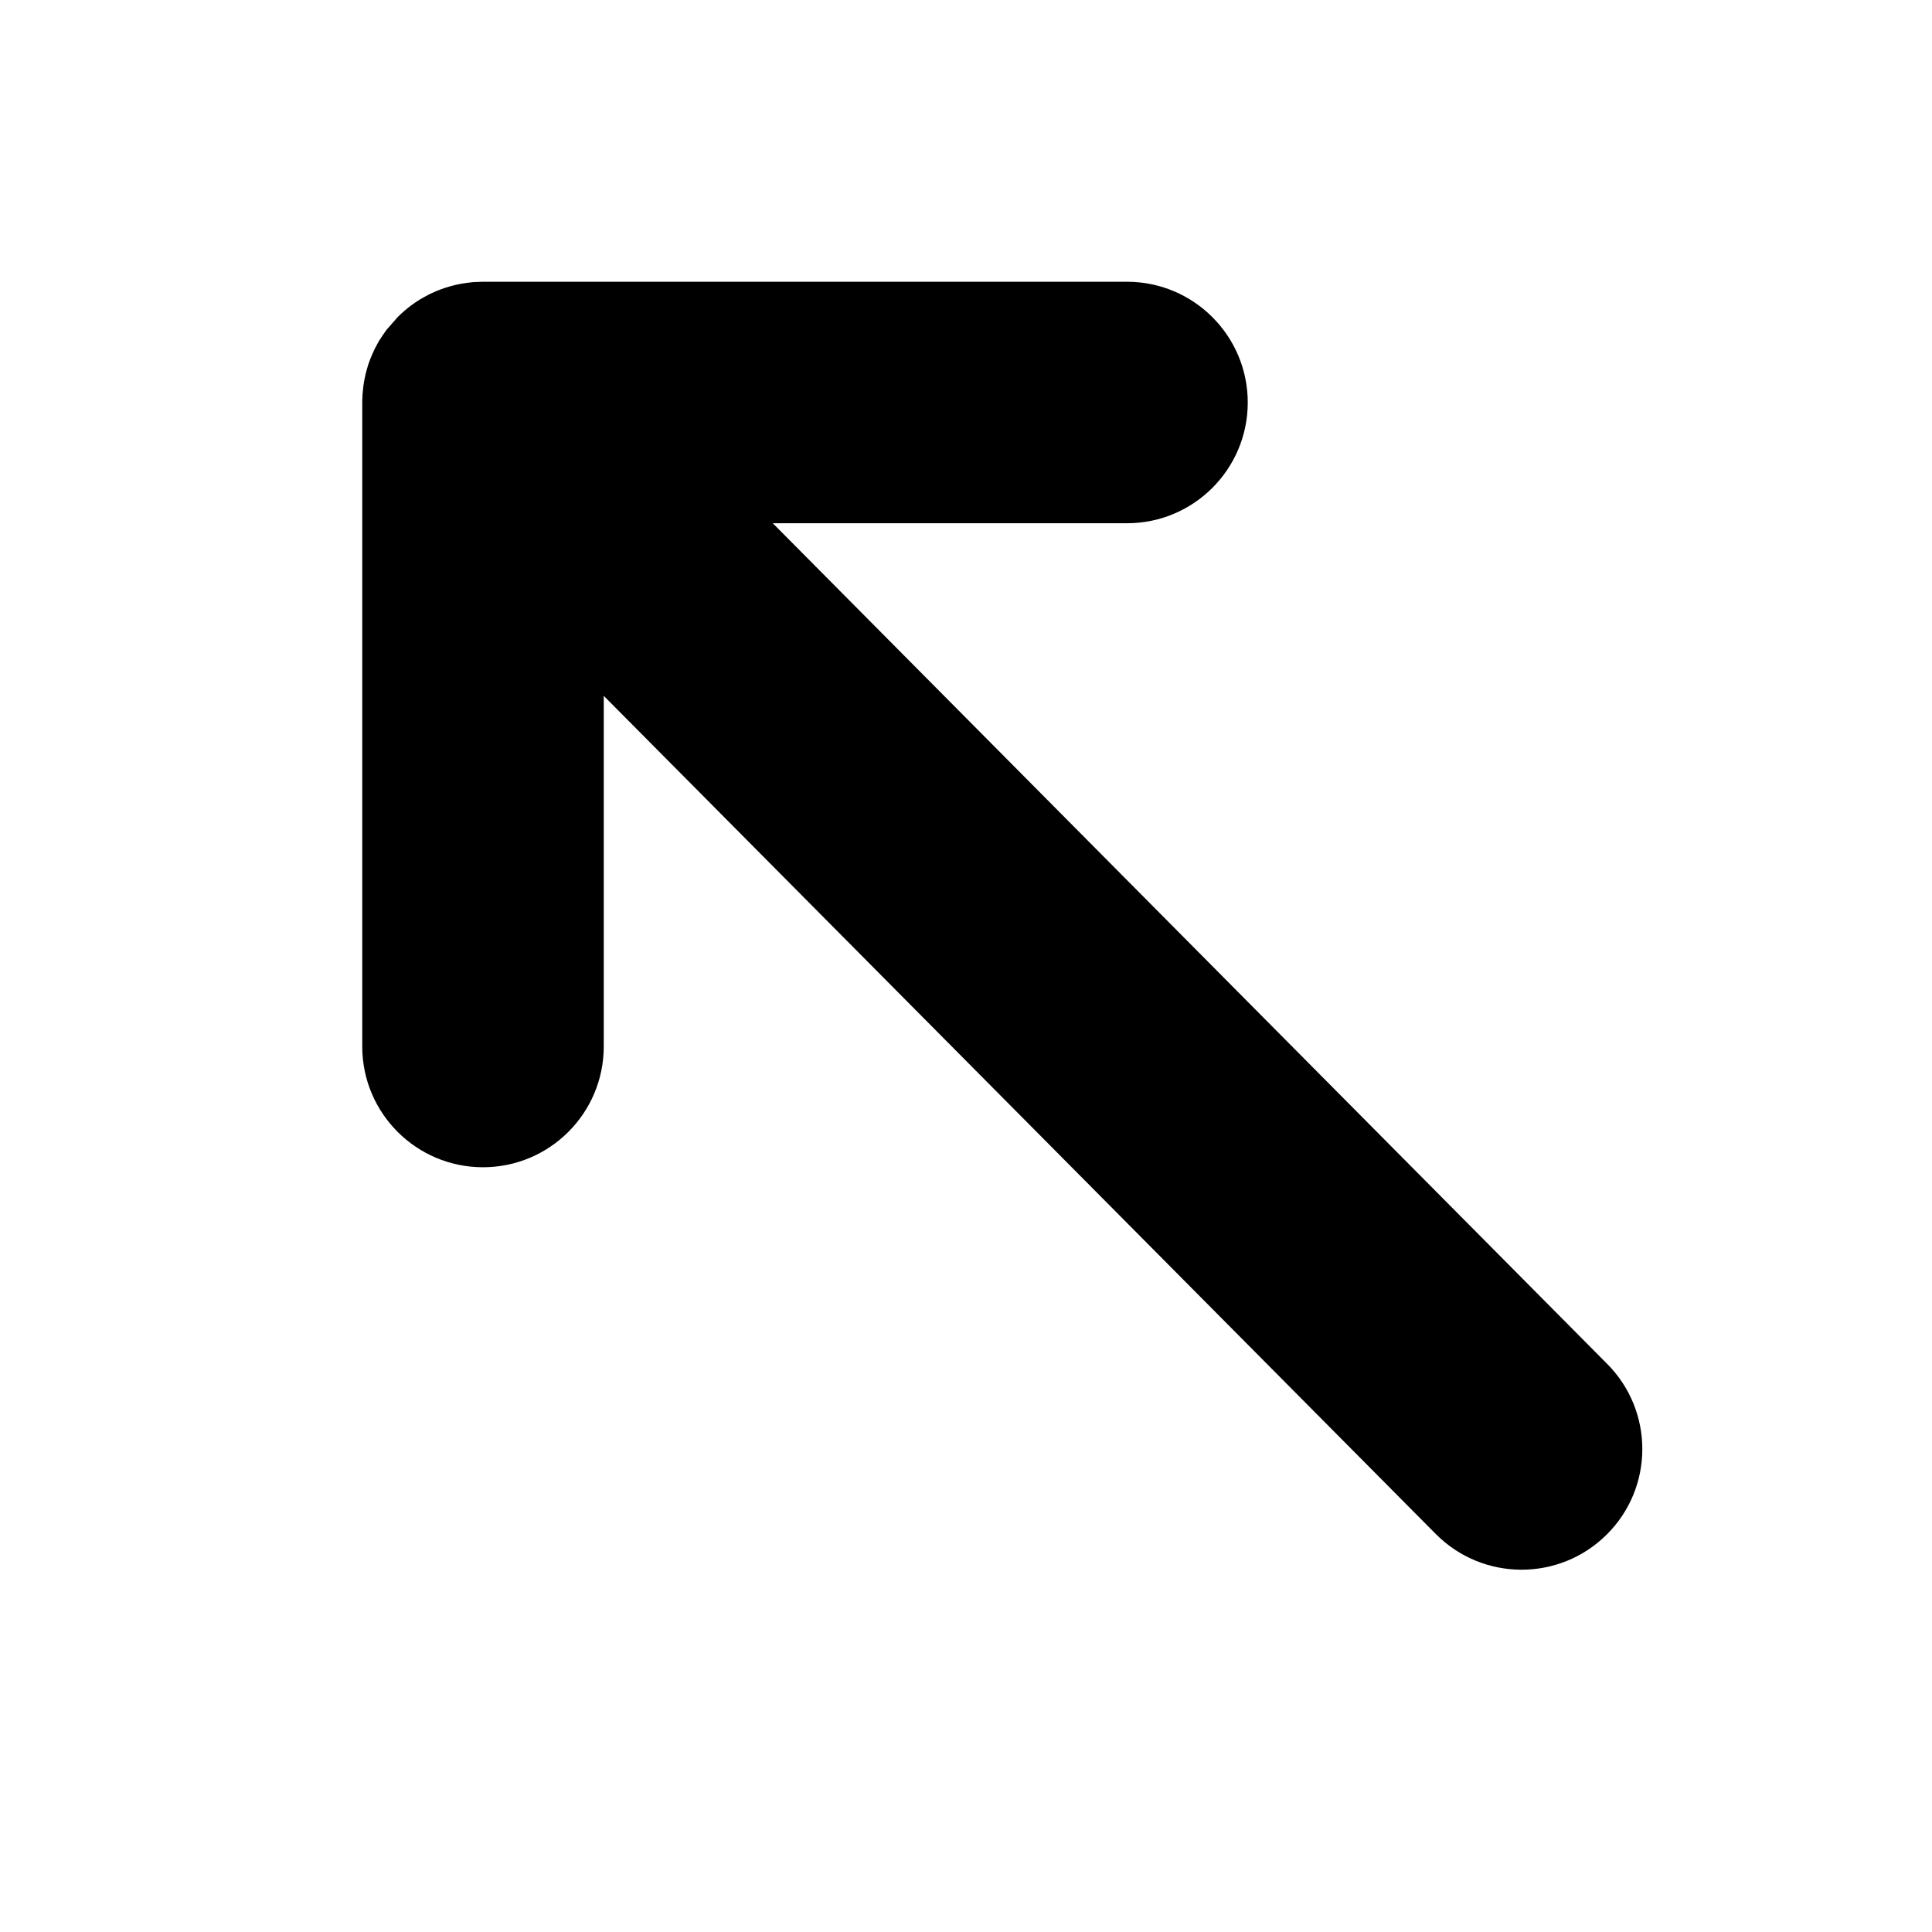
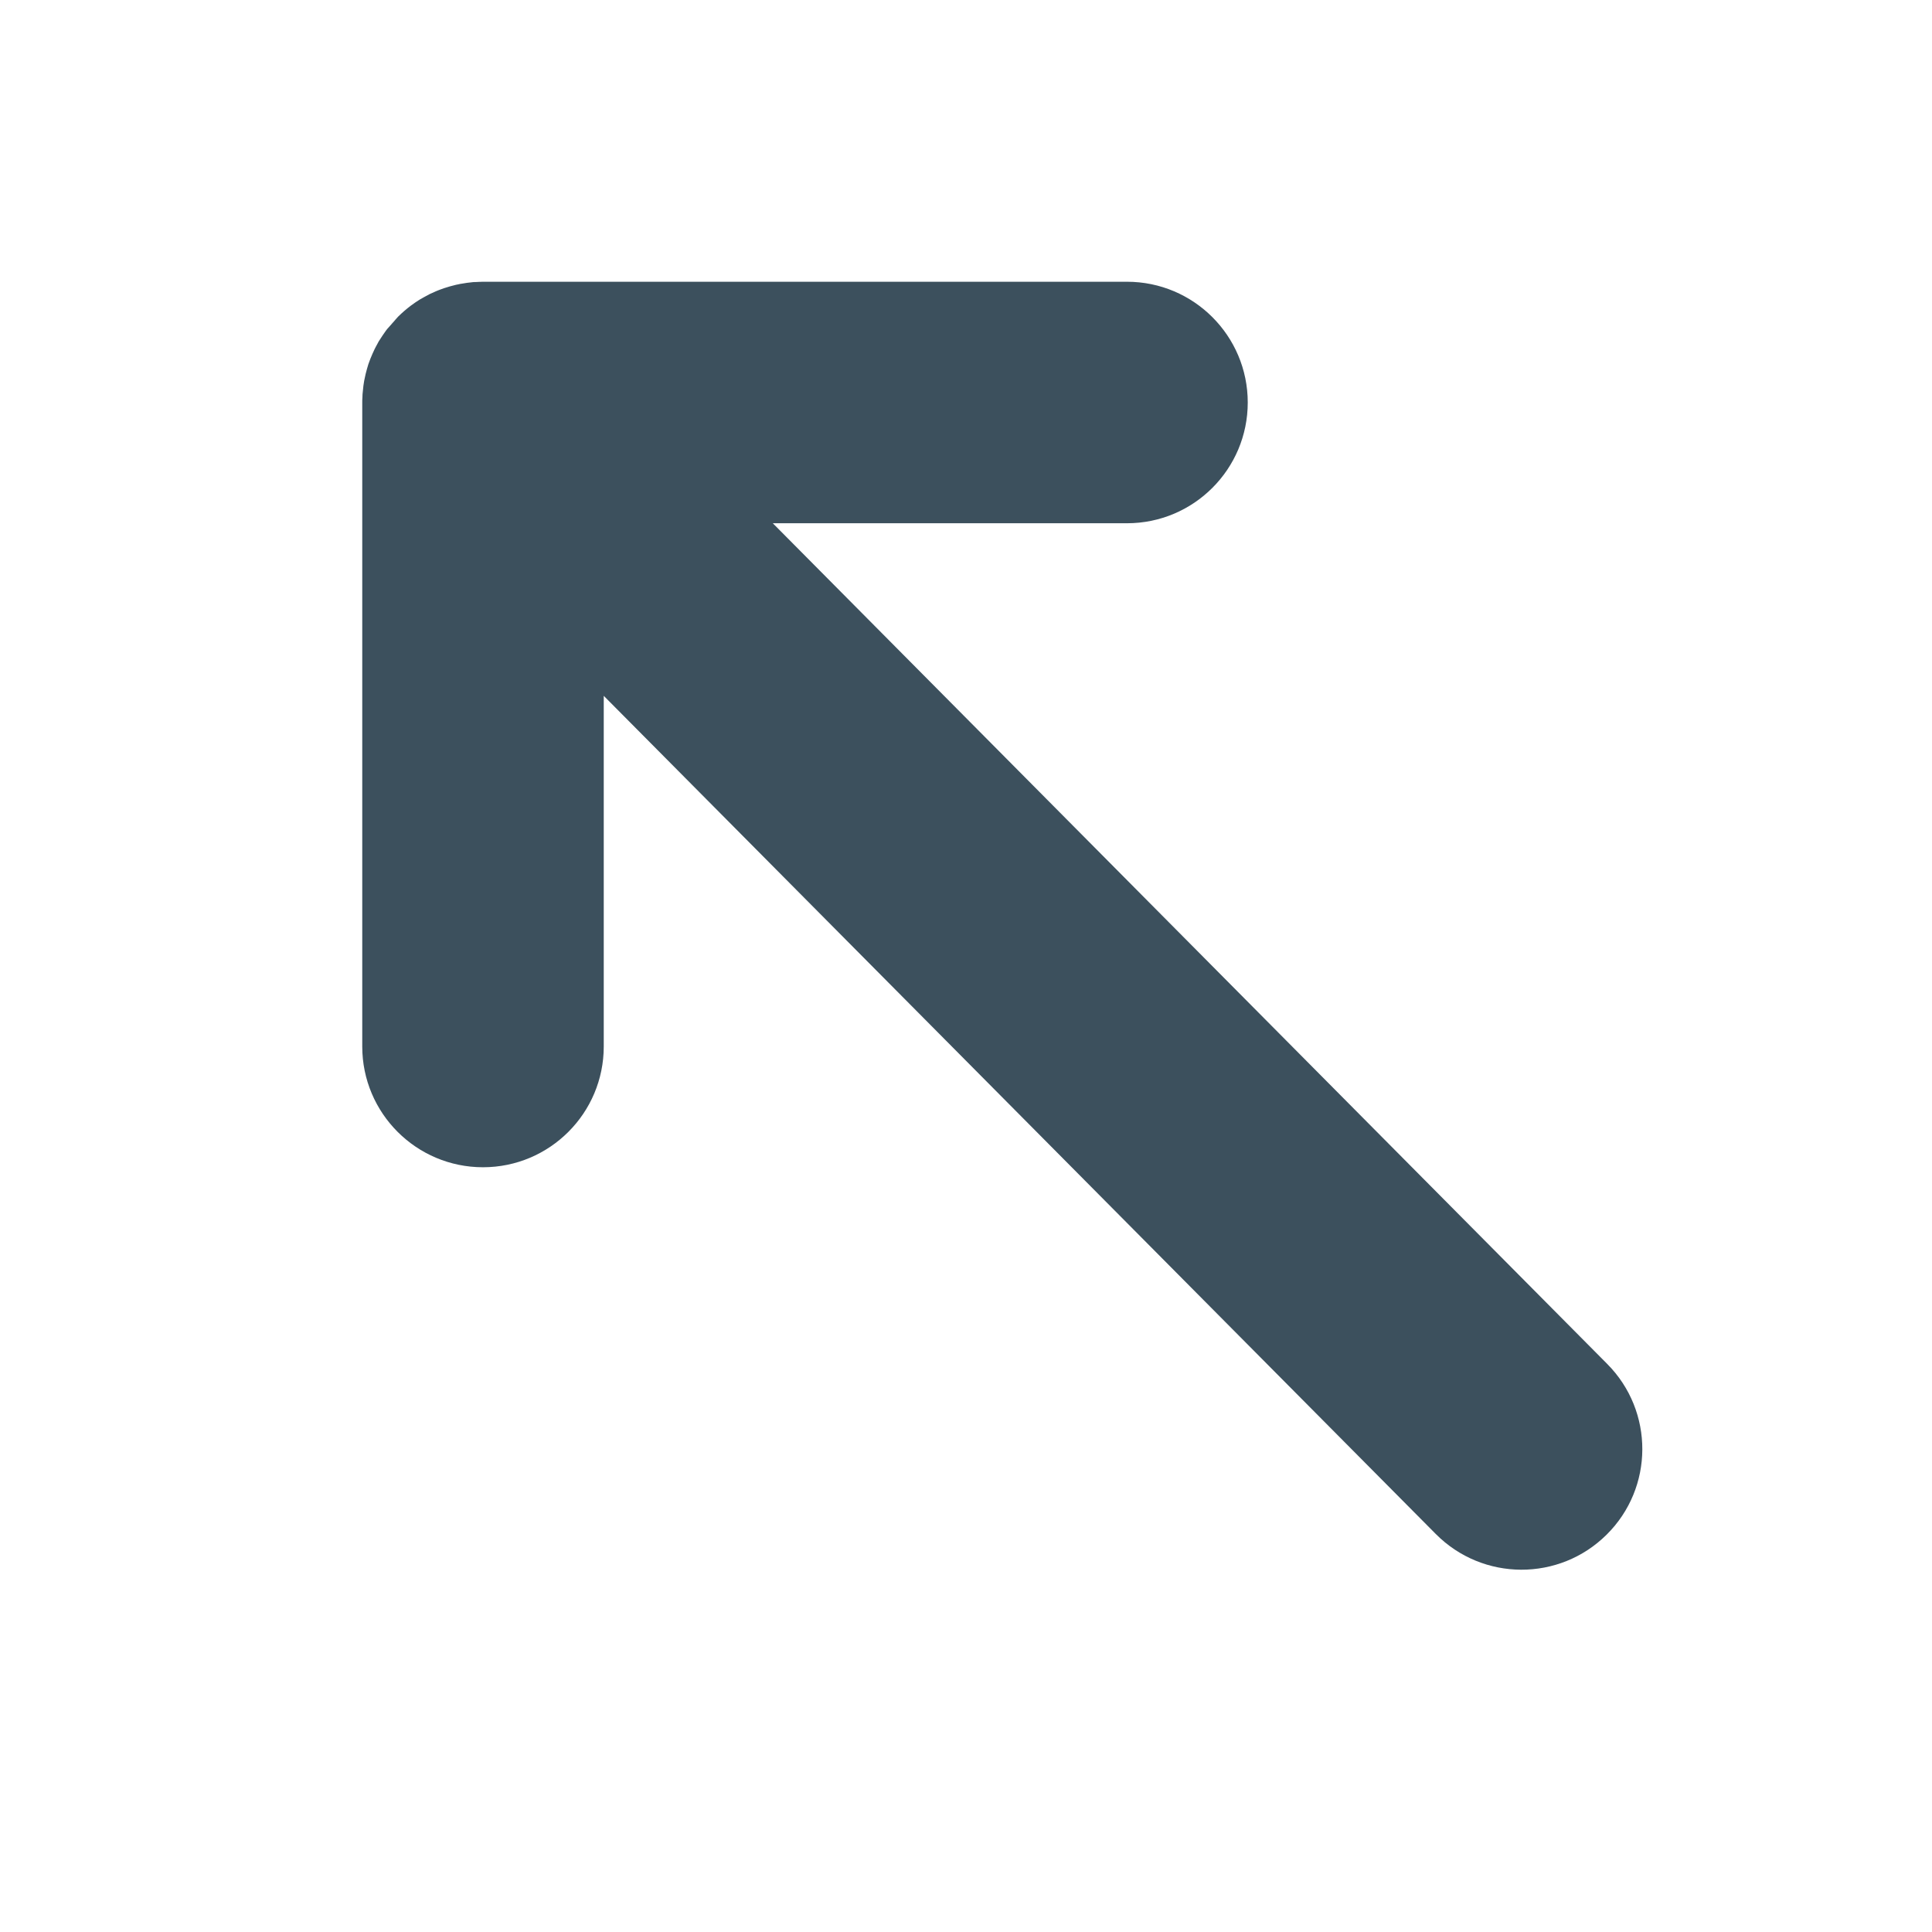
<svg xmlns="http://www.w3.org/2000/svg" width="12px" height="12px" viewBox="0 0 12 12" version="1.1">
  <g id="icons/arrow-up-left" stroke="none" stroke-width="1" fill="none" fill-rule="evenodd">
-     <path d="M9.979,1.968 C10.273,2.259 10.275,2.734 9.983,3.028 L4.8,8.25 L7,8.25 C7.414,8.25 7.75,8.586 7.75,9 C7.75,9.414 7.414,9.75 7,9.75 L3,9.75 L3,9.75 L2.968,9.749 C2.955,9.749 2.942,9.748 2.929,9.747 L3,9.75 C2.955,9.75 2.911,9.746 2.868,9.738 C2.861,9.737 2.854,9.736 2.847,9.734 L2.832,9.731 C2.807,9.725 2.782,9.718 2.758,9.71 C2.75,9.707 2.741,9.704 2.733,9.701 C2.724,9.698 2.716,9.694 2.708,9.691 L2.668,9.673 C2.656,9.667 2.645,9.661 2.633,9.654 C2.614,9.644 2.596,9.633 2.579,9.621 C2.569,9.614 2.56,9.608 2.551,9.601 C2.497,9.56 2.448,9.512 2.406,9.458 L2.402,9.453 L2.472,9.532 C2.435,9.496 2.403,9.457 2.376,9.416 C2.368,9.404 2.36,9.391 2.352,9.379 L2.344,9.364 C2.338,9.354 2.333,9.343 2.327,9.332 C2.318,9.313 2.309,9.293 2.301,9.273 C2.297,9.261 2.292,9.249 2.288,9.238 C2.282,9.218 2.276,9.198 2.271,9.177 C2.268,9.163 2.265,9.149 2.262,9.135 C2.258,9.115 2.256,9.094 2.254,9.073 C2.252,9.058 2.251,9.044 2.251,9.03 C2.25,9.02 2.25,9.01 2.25,9 L2.25,5 C2.25,4.586 2.586,4.25 3,4.25 C3.414,4.25 3.75,4.586 3.75,5 L3.75,7.178 L8.918,1.972 C9.21,1.678 9.685,1.676 9.979,1.968 Z" id="Combined-Shape" fill="#000000" transform="translate(6.225198, 5.75) scale(1, -1) translate(-6.225198, -5.75) " />
+     <path d="M9.979,1.968 C10.273,2.259 10.275,2.734 9.983,3.028 L4.8,8.25 L7,8.25 C7.414,8.25 7.75,8.586 7.75,9 C7.75,9.414 7.414,9.75 7,9.75 L3,9.75 L3,9.75 L2.968,9.749 C2.955,9.749 2.942,9.748 2.929,9.747 L3,9.75 C2.955,9.75 2.911,9.746 2.868,9.738 C2.861,9.737 2.854,9.736 2.847,9.734 L2.832,9.731 C2.807,9.725 2.782,9.718 2.758,9.71 C2.75,9.707 2.741,9.704 2.733,9.701 C2.724,9.698 2.716,9.694 2.708,9.691 L2.668,9.673 C2.656,9.667 2.645,9.661 2.633,9.654 C2.614,9.644 2.596,9.633 2.579,9.621 C2.569,9.614 2.56,9.608 2.551,9.601 C2.497,9.56 2.448,9.512 2.406,9.458 L2.402,9.453 L2.472,9.532 C2.435,9.496 2.403,9.457 2.376,9.416 C2.368,9.404 2.36,9.391 2.352,9.379 L2.344,9.364 C2.338,9.354 2.333,9.343 2.327,9.332 C2.318,9.313 2.309,9.293 2.301,9.273 C2.297,9.261 2.292,9.249 2.288,9.238 C2.282,9.218 2.276,9.198 2.271,9.177 C2.268,9.163 2.265,9.149 2.262,9.135 C2.258,9.115 2.256,9.094 2.254,9.073 C2.252,9.058 2.251,9.044 2.251,9.03 C2.25,9.02 2.25,9.01 2.25,9 L2.25,5 C2.25,4.586 2.586,4.25 3,4.25 C3.414,4.25 3.75,4.586 3.75,5 L3.75,7.178 L8.918,1.972 C9.21,1.678 9.685,1.676 9.979,1.968 Z" id="arrow-up-left" fill="#3C505D" transform="translate(6.225198, 5.75) scale(1, -1) translate(-6.225198, -5.75) " />
  </g>
</svg>
